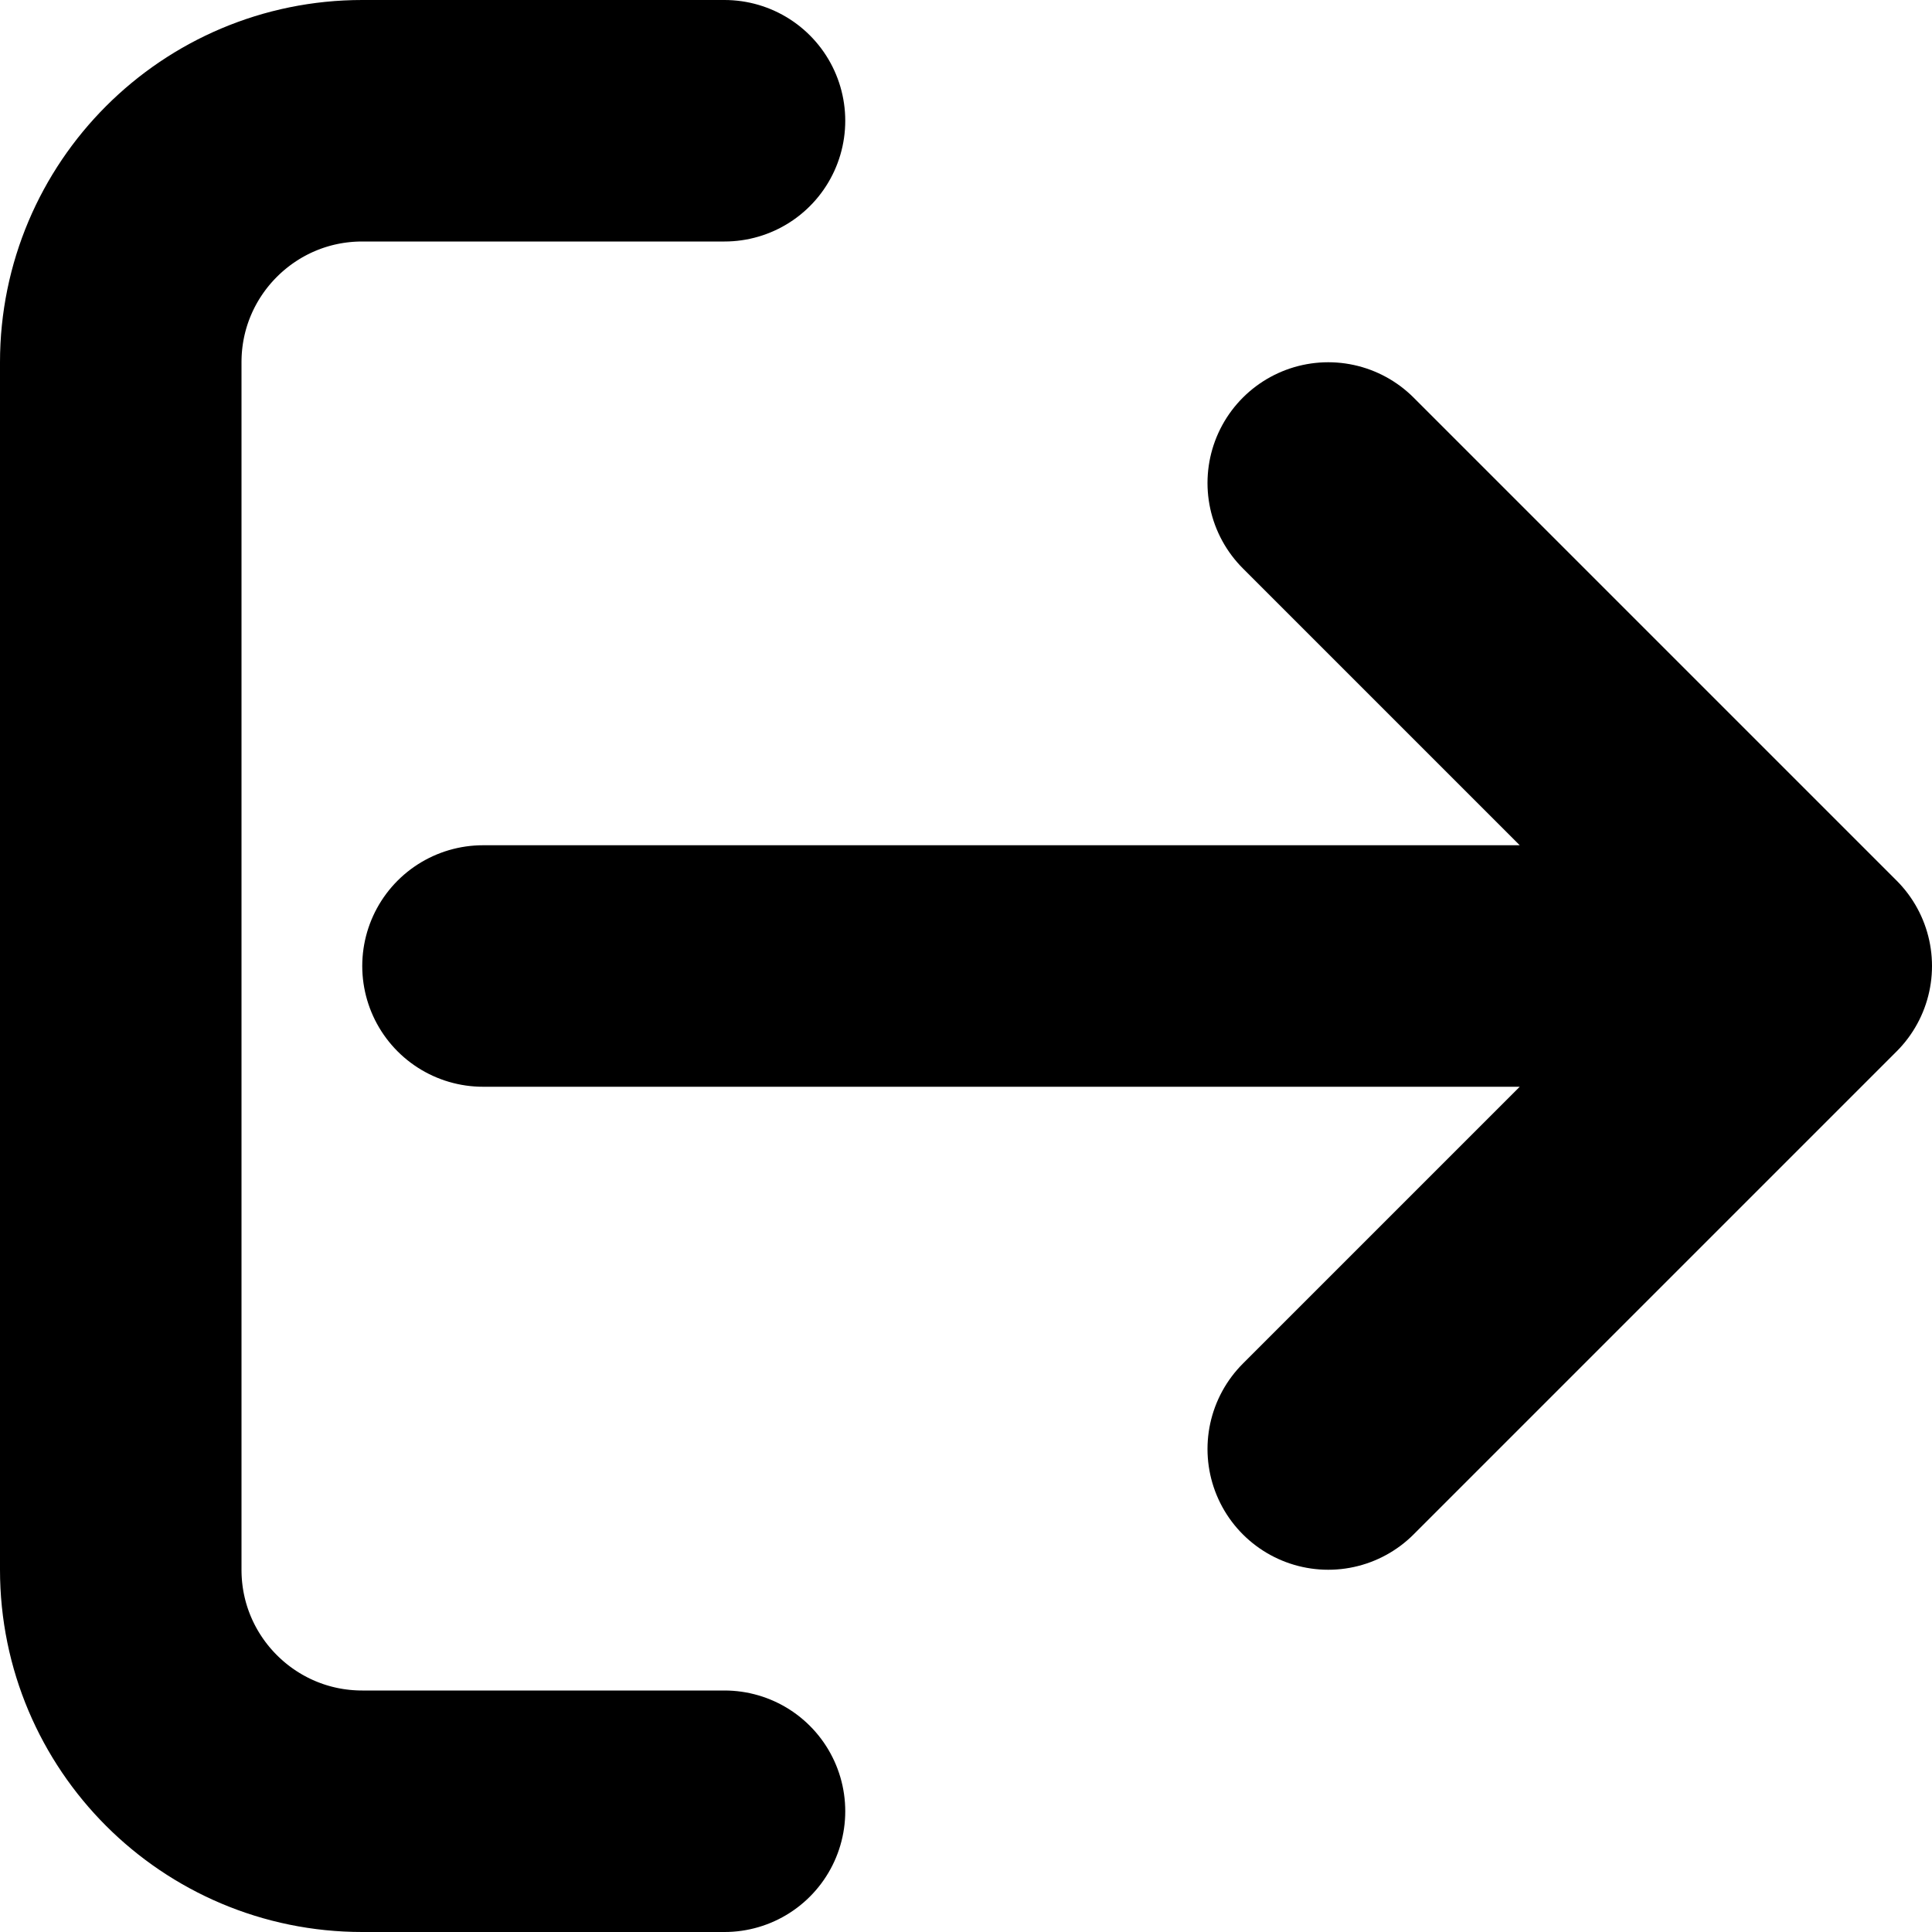
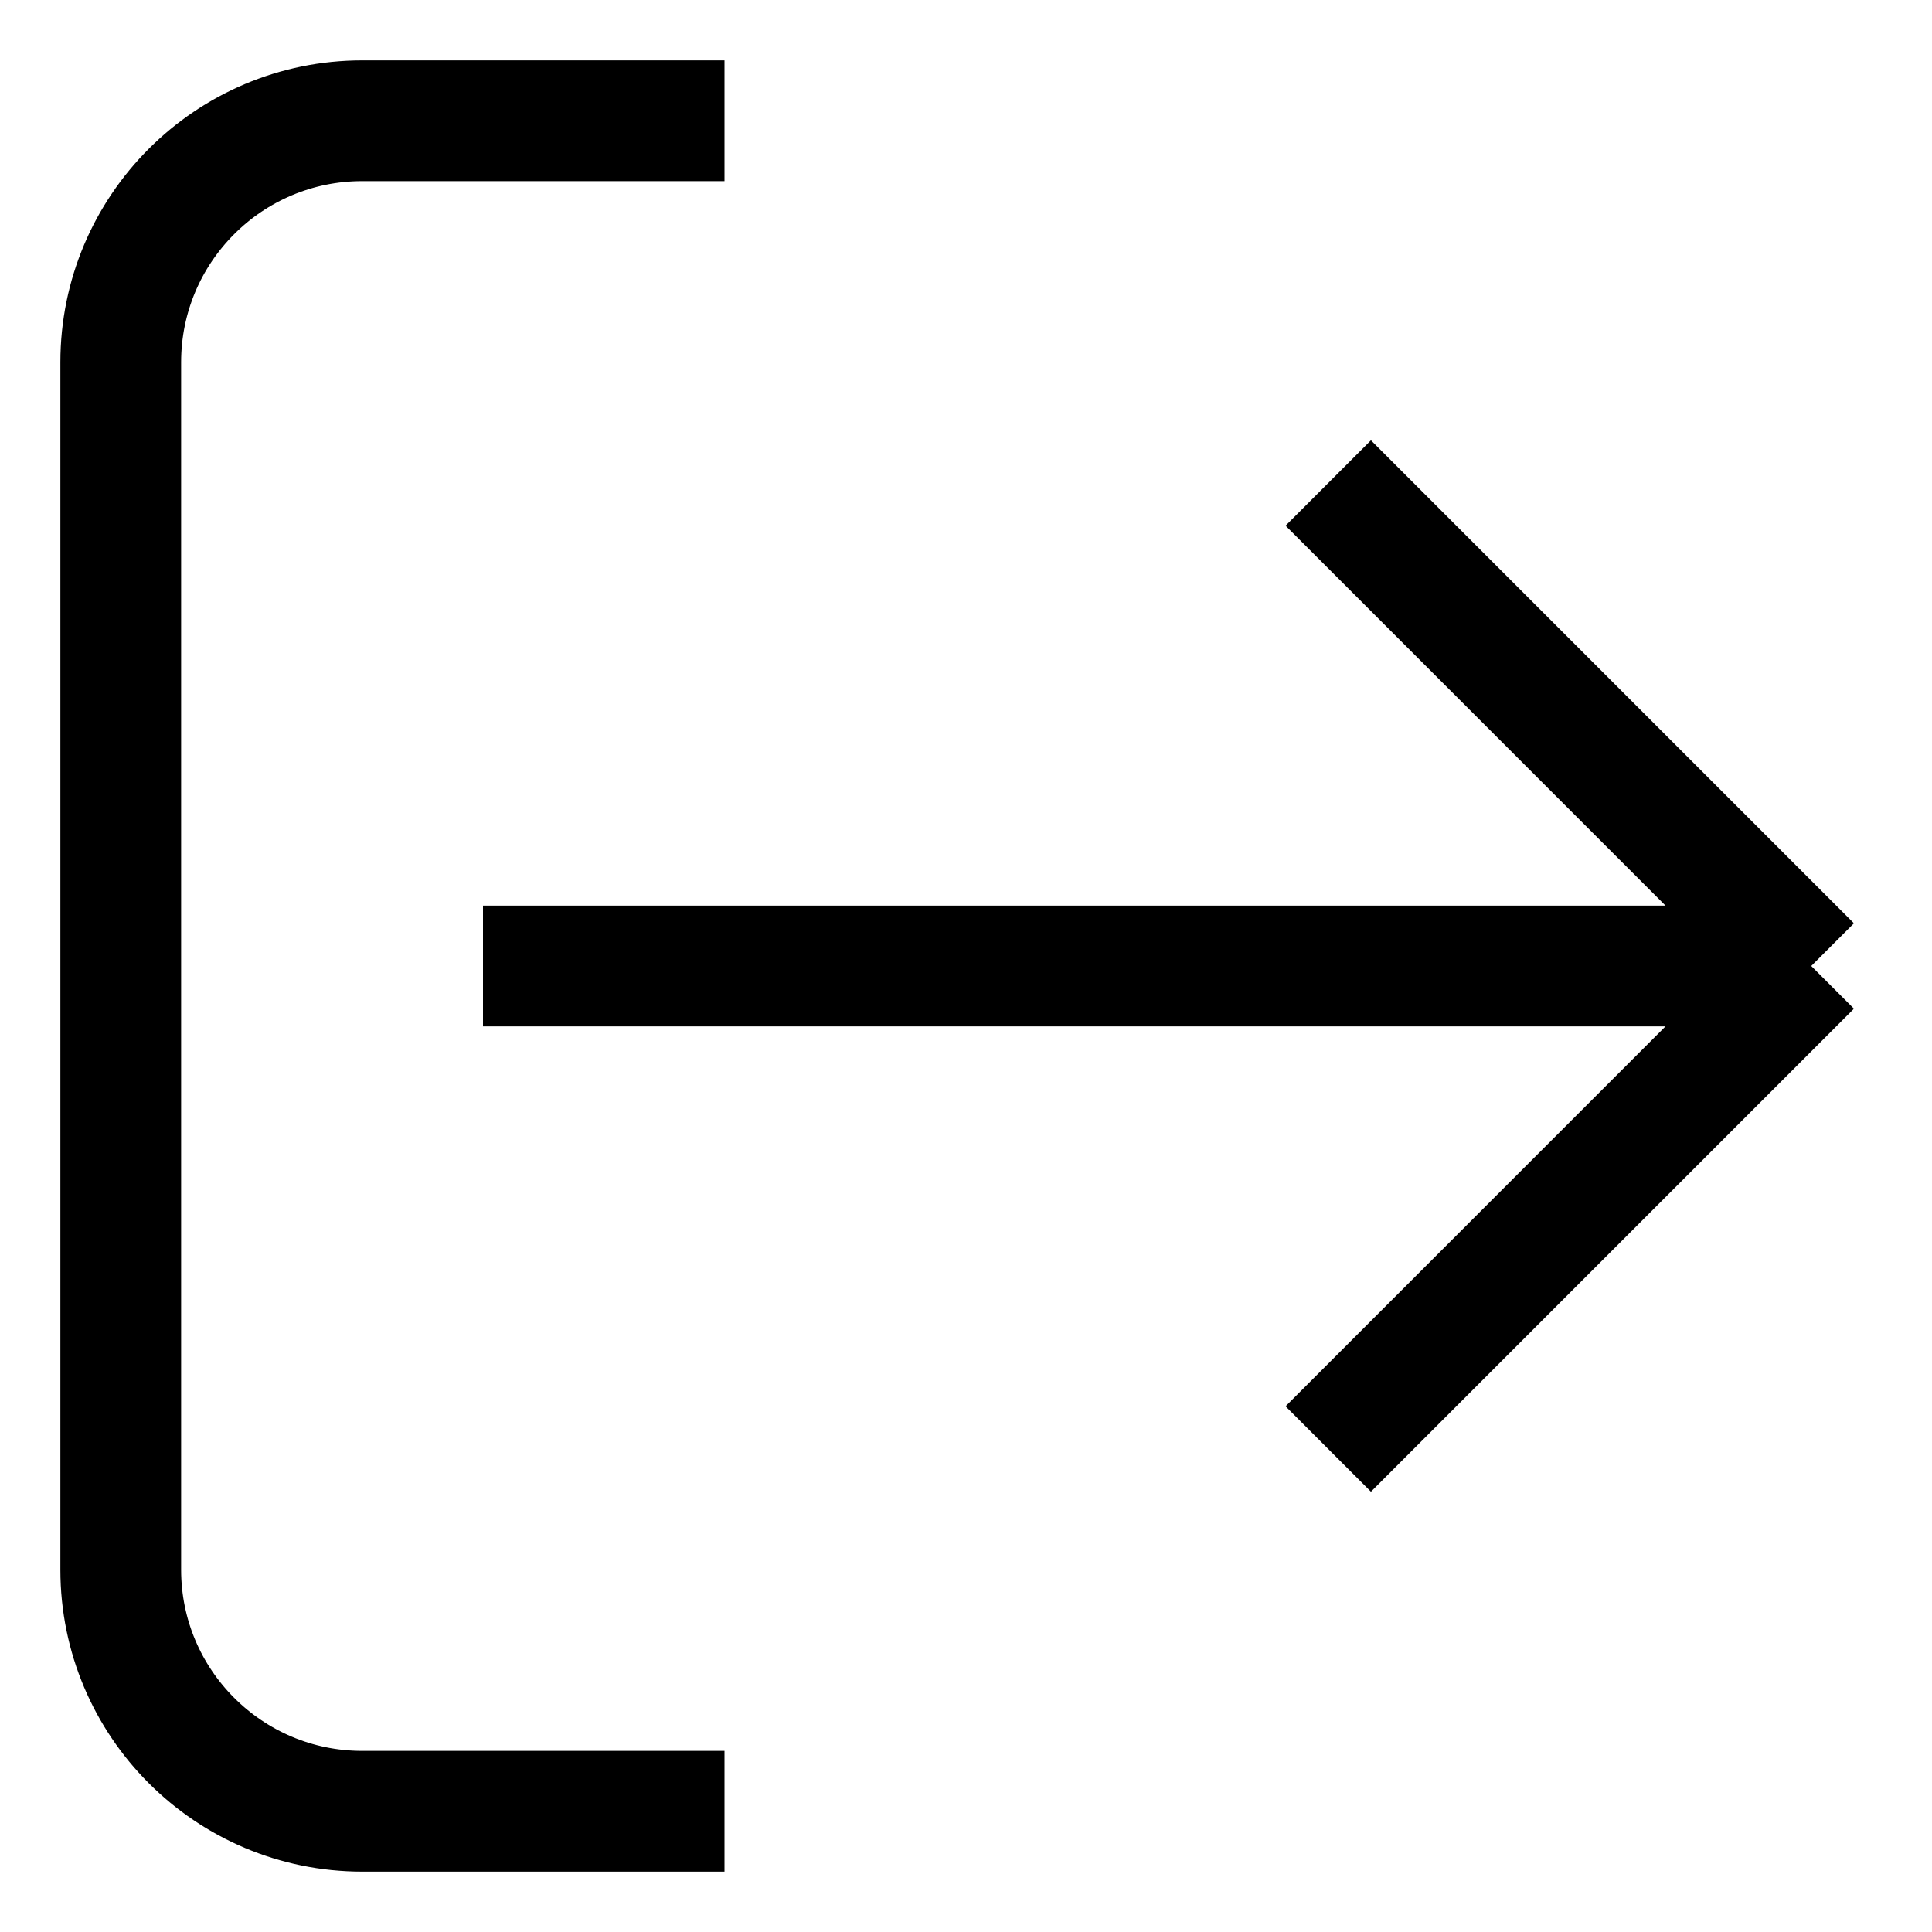
- <svg xmlns="http://www.w3.org/2000/svg" class="w-6 h-6 text-gray-800 dark:text-white" aria-hidden="true" fill="none" viewBox="0 0 16 16">
-   <path stroke="currentColor" stroke-linecap="round" stroke-linejoin="round" stroke-width="2" d="M4 8h11m0 0-4-4m4 4-4 4m-5 3H3a2 2 0 0 1-2-2V3a2 2 0 0 1 2-2h3" />
+ <svg xmlns="http://www.w3.org/2000/svg" className="w-6 h-6 text-gray-800 dark:text-white" aria-hidden="true" fill="none" viewBox="0 0 16 16">
+   <path stroke="currentColor" strokeLinecap="round" strokeLinejoin="round" strokeWidth="2" d="M4 8h11m0 0-4-4m4 4-4 4m-5 3H3a2 2 0 0 1-2-2V3a2 2 0 0 1 2-2h3" />
</svg>
